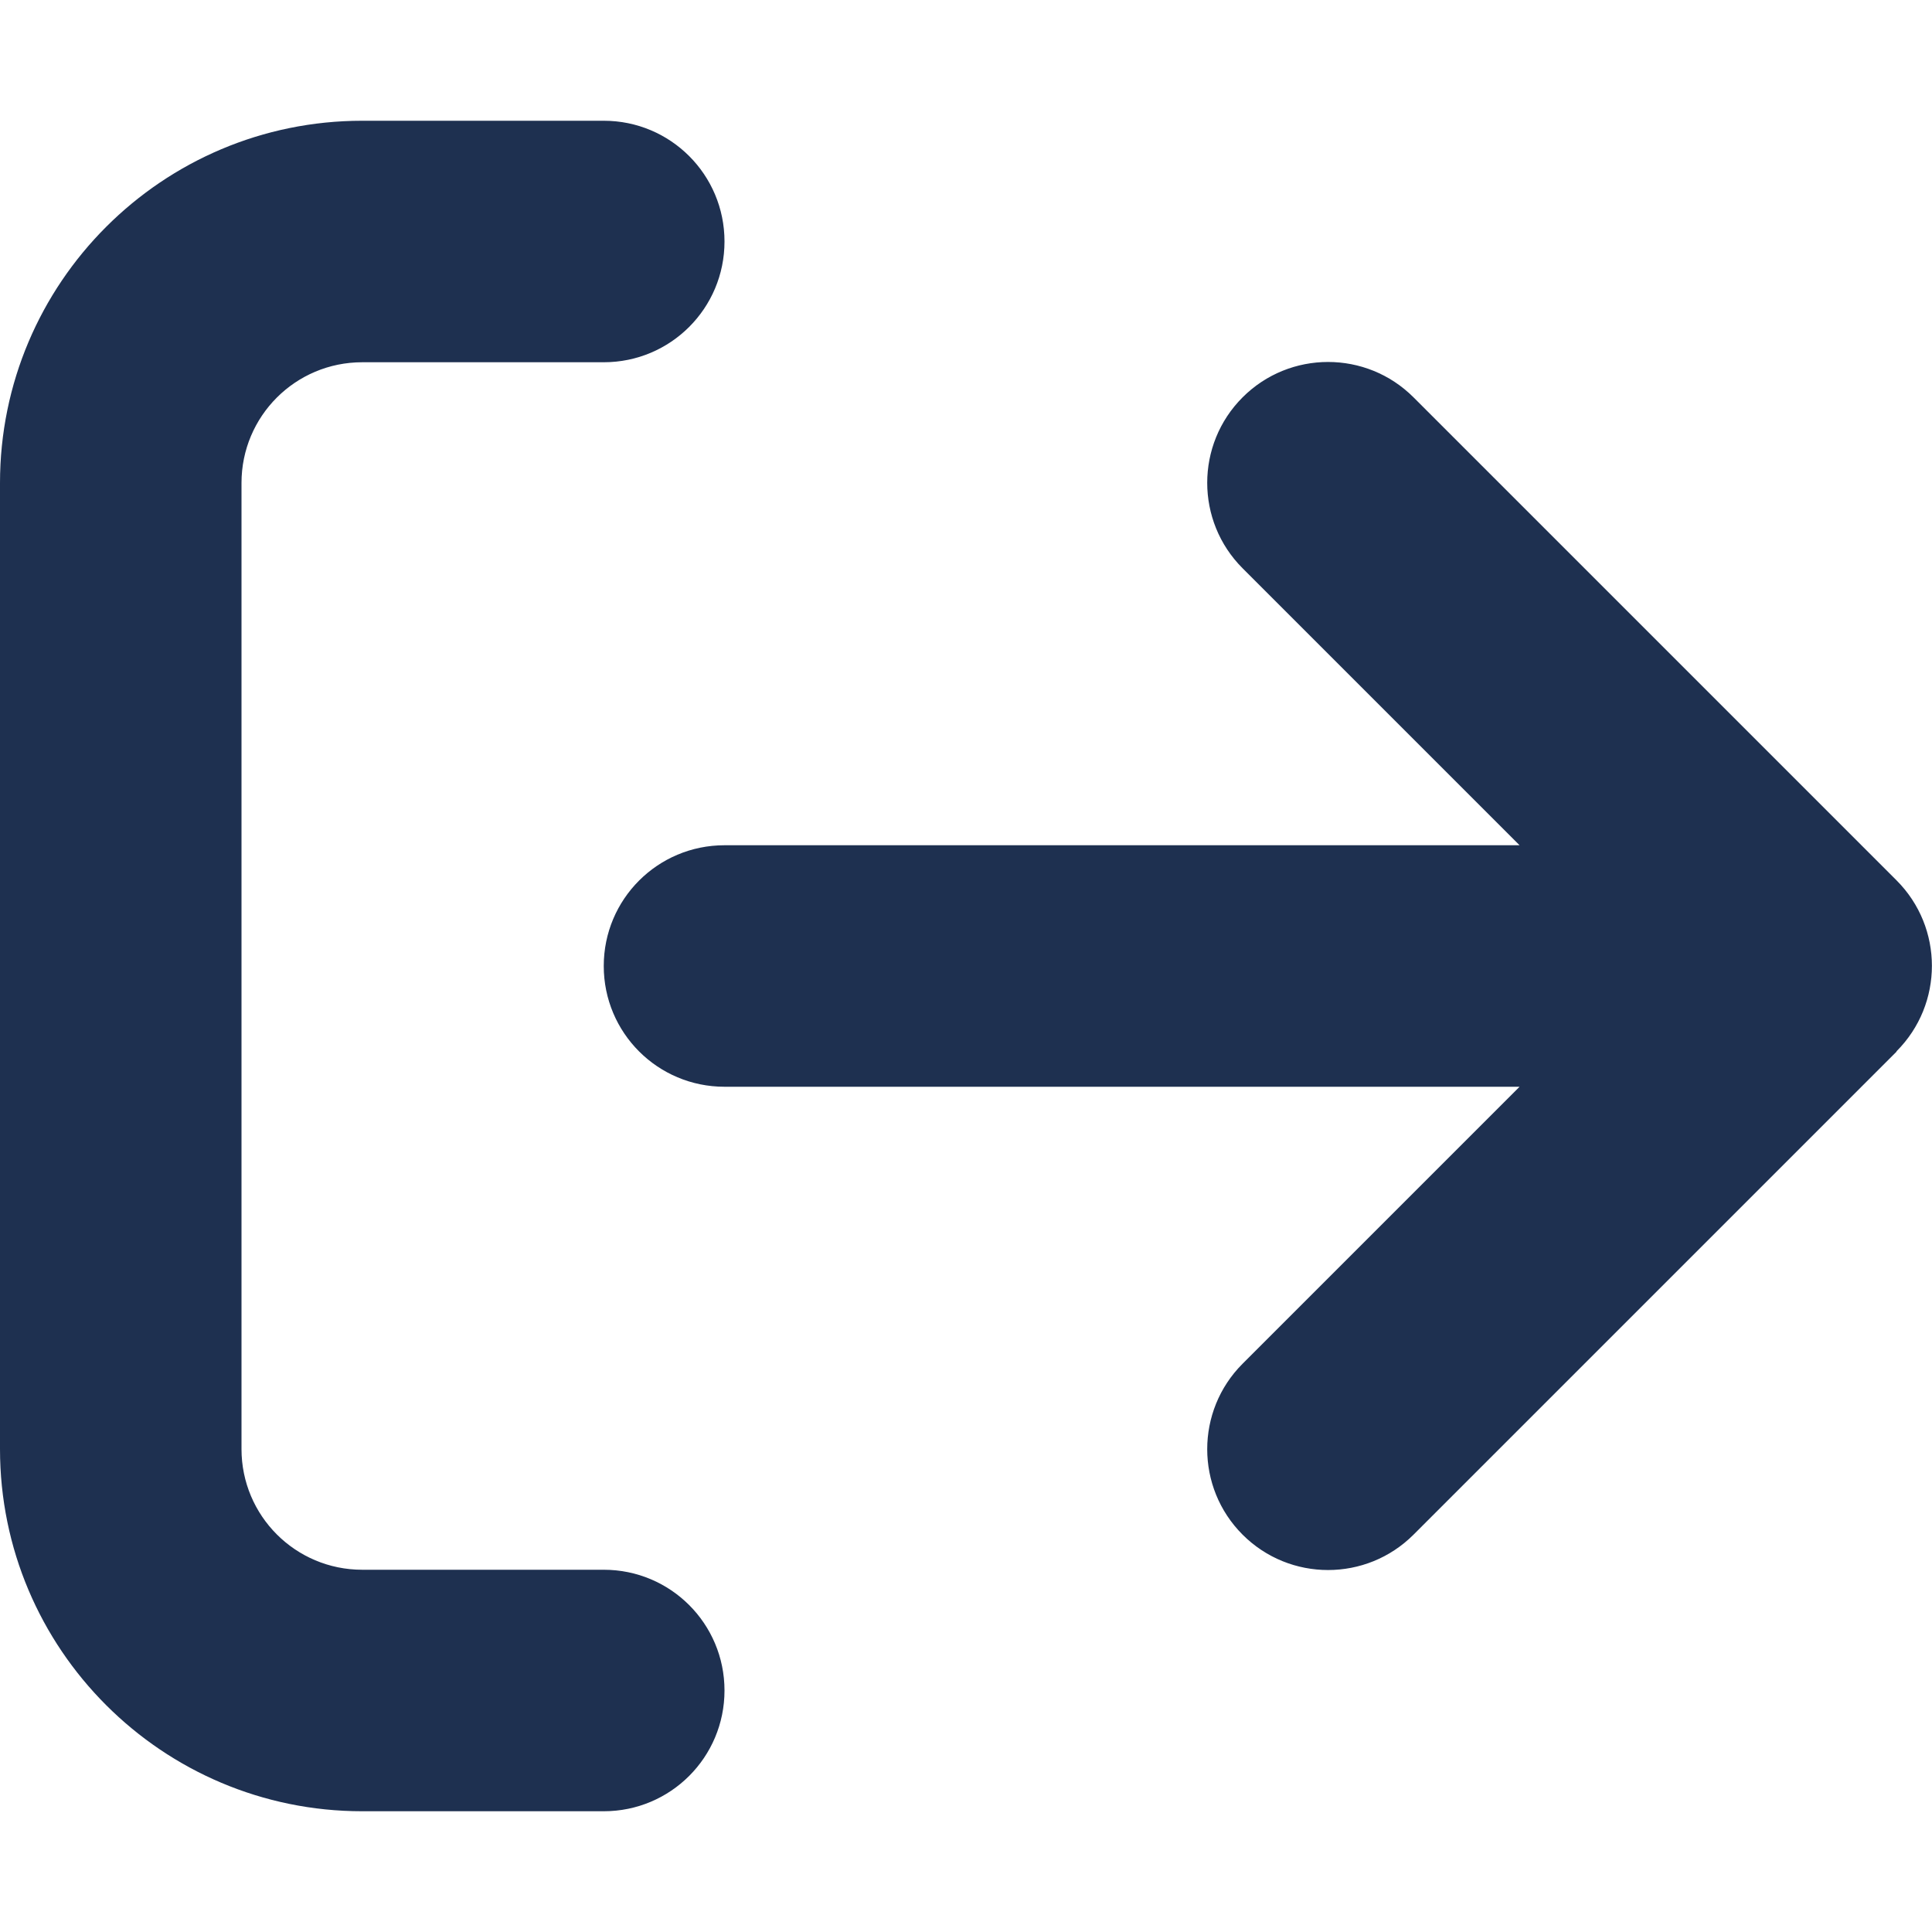
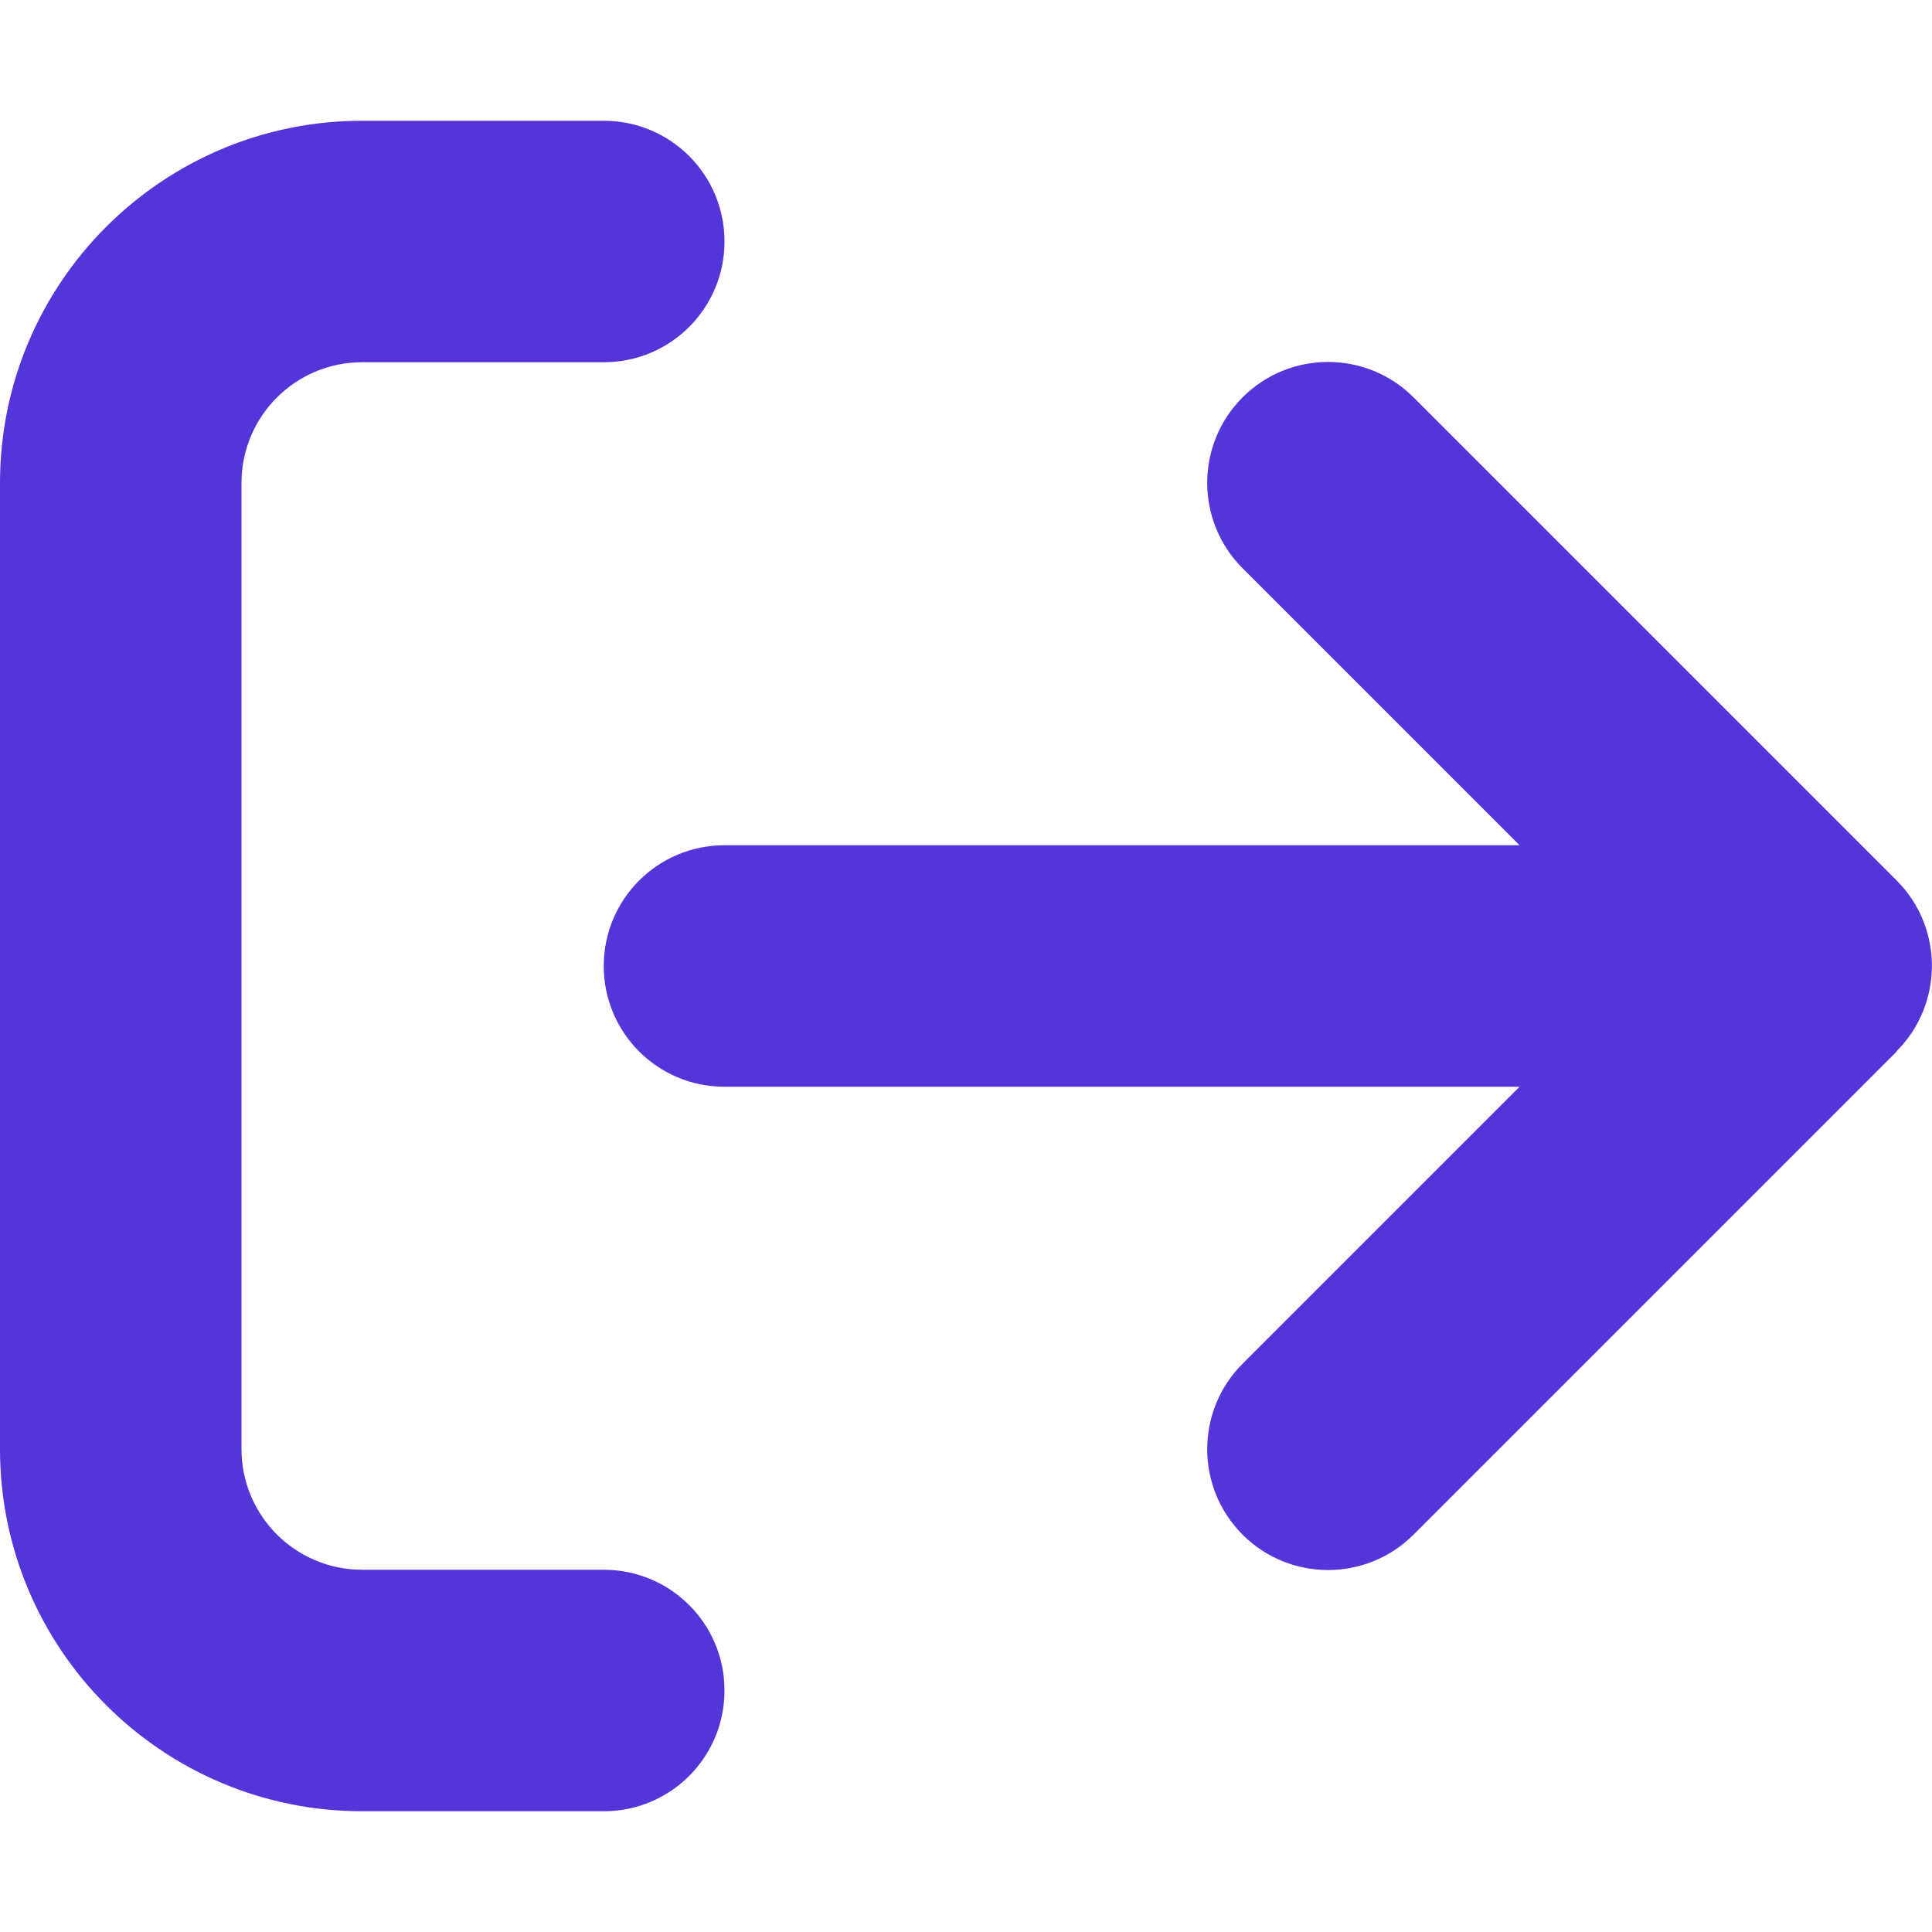
<svg xmlns="http://www.w3.org/2000/svg" height="16" width="16" viewBox="0 0 512 512">
-   <path opacity="1" fill="#1E3050" d="M502.6 278.6c12.5-12.5 12.5-32.8 0-45.3l-128-128c-12.5-12.5-32.8-12.5-45.3 0s-12.5 32.8 0 45.3L402.7 224 192 224c-17.7 0-32 14.3-32 32s14.3 32 32 32l210.7 0-73.4 73.4c-12.5 12.5-12.5 32.8 0 45.3s32.8 12.5 45.3 0l128-128zM160 96c17.7 0 32-14.3 32-32s-14.3-32-32-32L96 32C43 32 0 75 0 128L0 384c0 53 43 96 96 96l64 0c17.7 0 32-14.3 32-32s-14.3-32-32-32l-64 0c-17.7 0-32-14.3-32-32l0-256c0-17.7 14.3-32 32-32l64 0z" />
+   <path opacity="1" fill="#5534DA" d="M502.6 278.6c12.5-12.5 12.5-32.8 0-45.3l-128-128c-12.5-12.5-32.8-12.5-45.3 0s-12.5 32.8 0 45.3L402.7 224 192 224c-17.7 0-32 14.3-32 32s14.3 32 32 32l210.7 0-73.4 73.4c-12.5 12.5-12.5 32.8 0 45.3s32.8 12.5 45.3 0l128-128zM160 96c17.7 0 32-14.3 32-32s-14.3-32-32-32L96 32C43 32 0 75 0 128L0 384c0 53 43 96 96 96l64 0c17.7 0 32-14.3 32-32s-14.3-32-32-32l-64 0c-17.7 0-32-14.3-32-32l0-256c0-17.7 14.3-32 32-32l64 0z" />
</svg>
